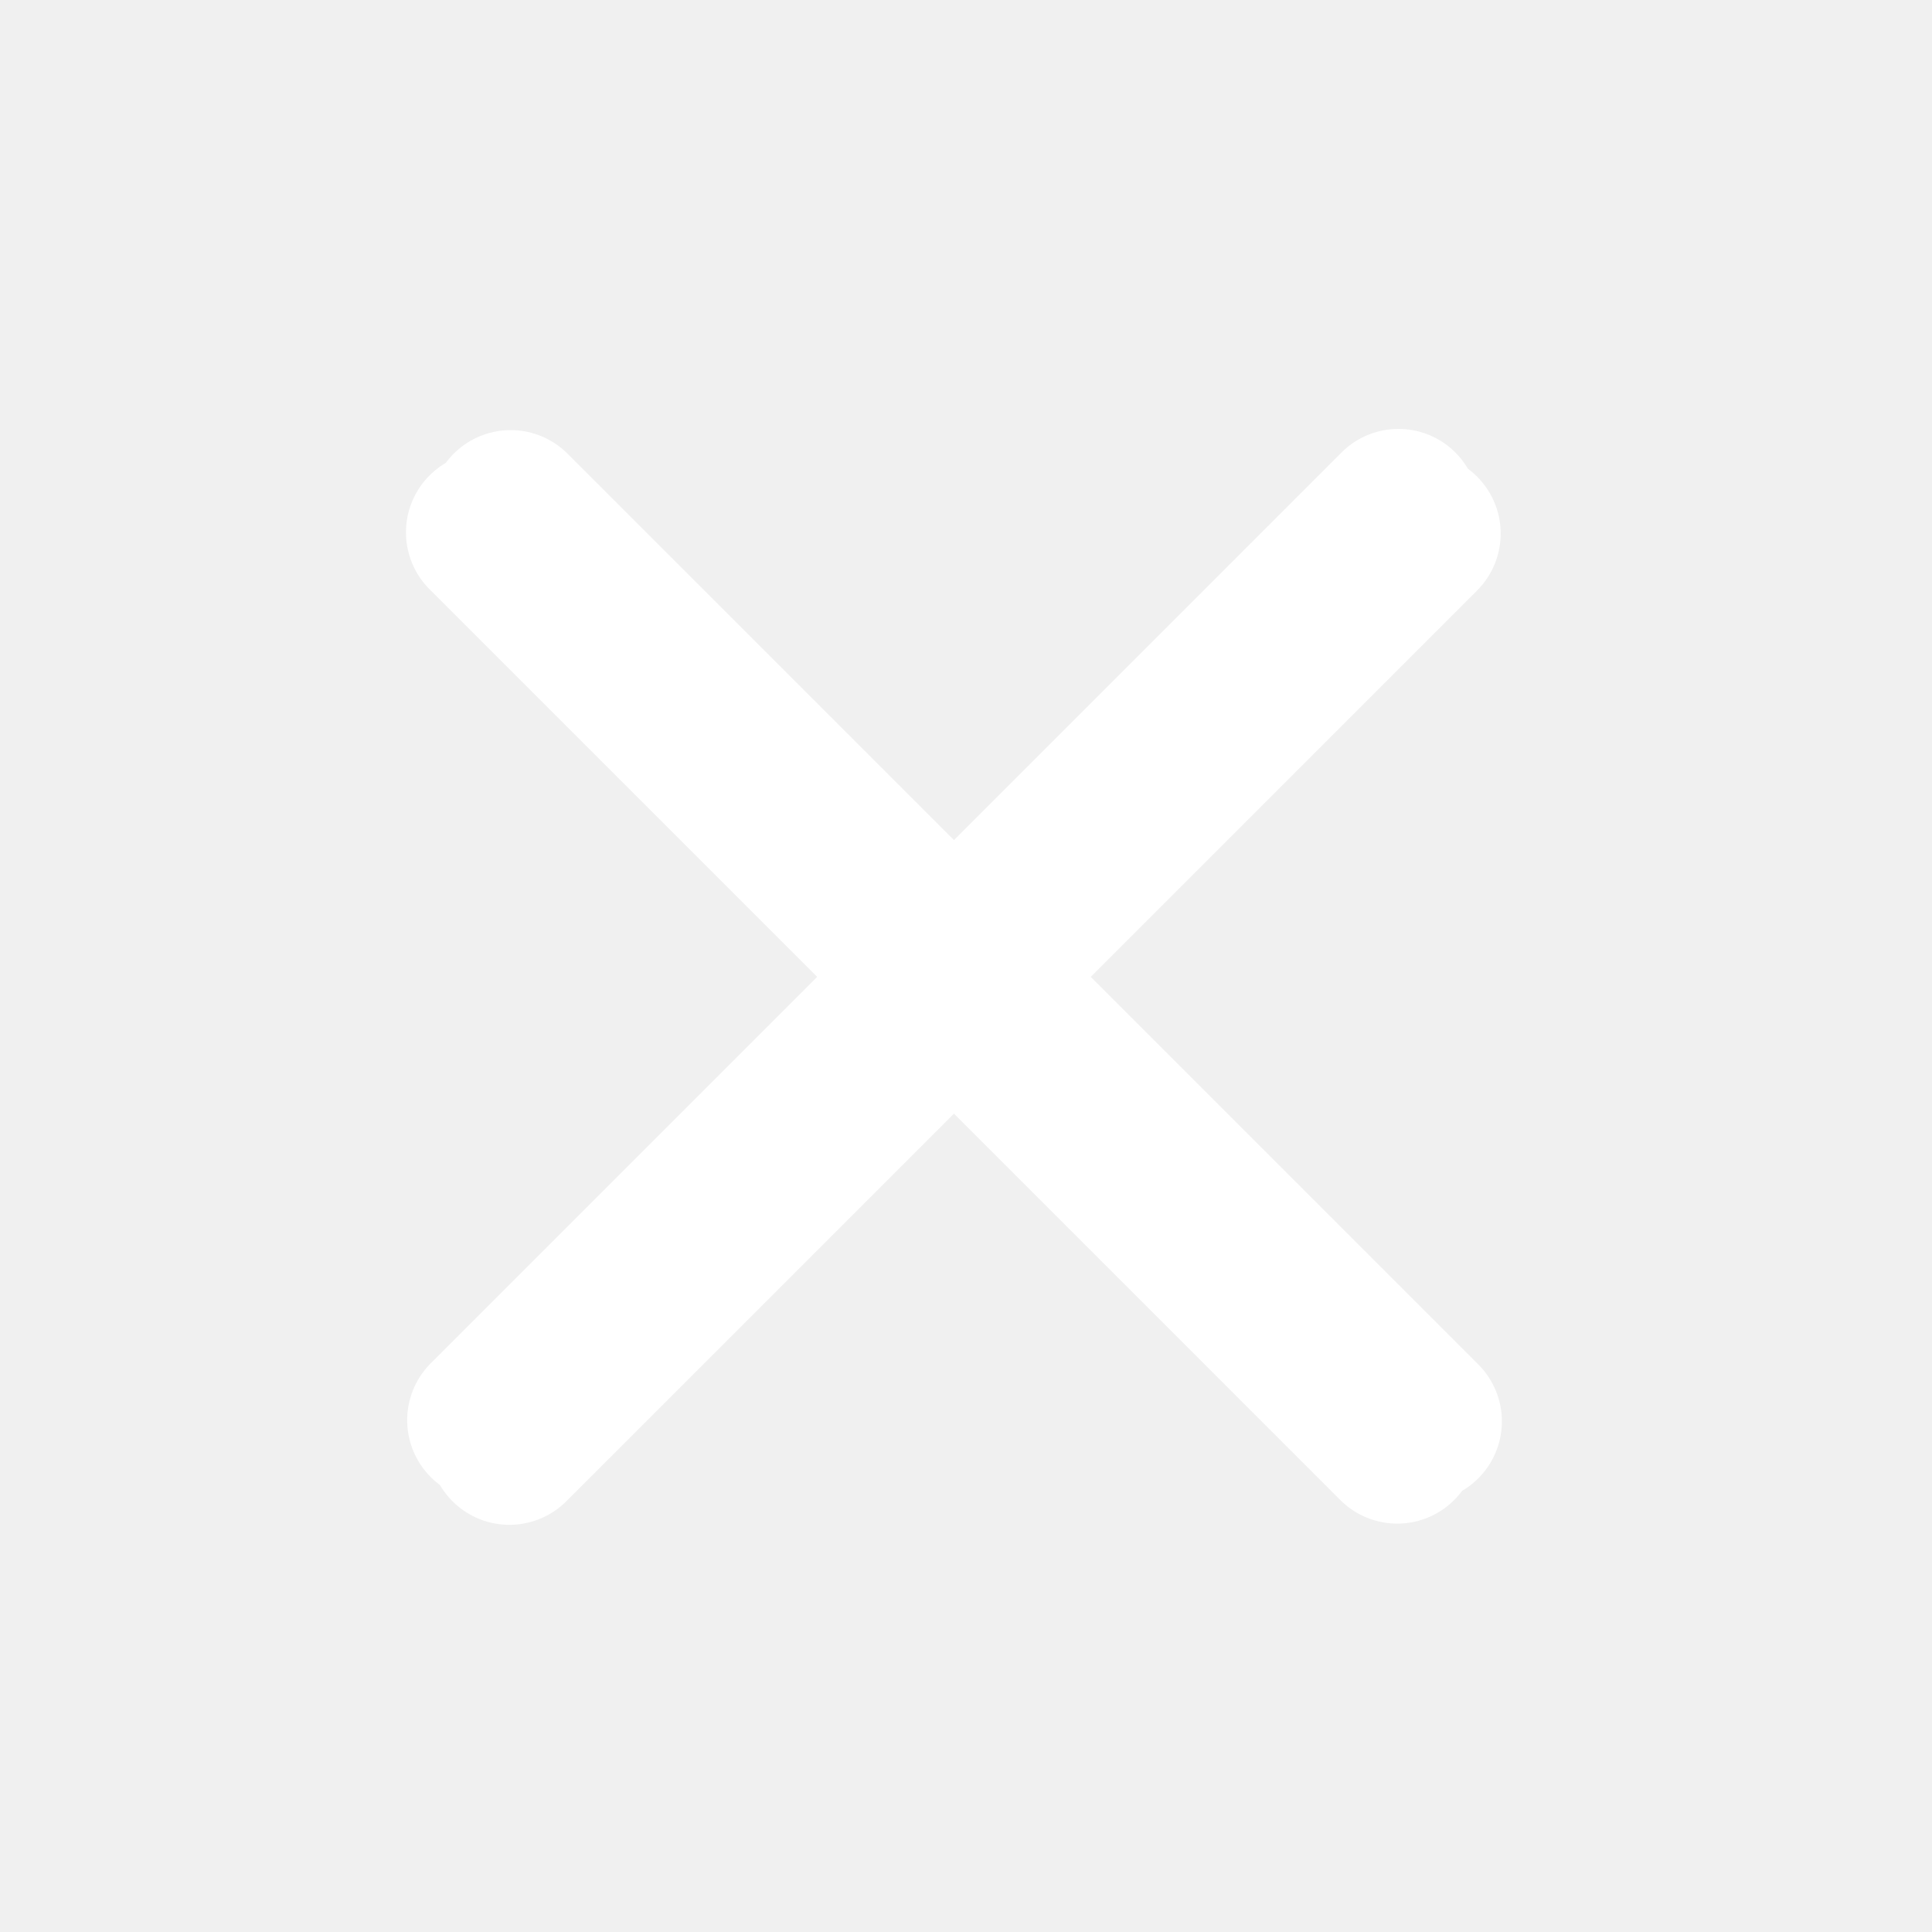
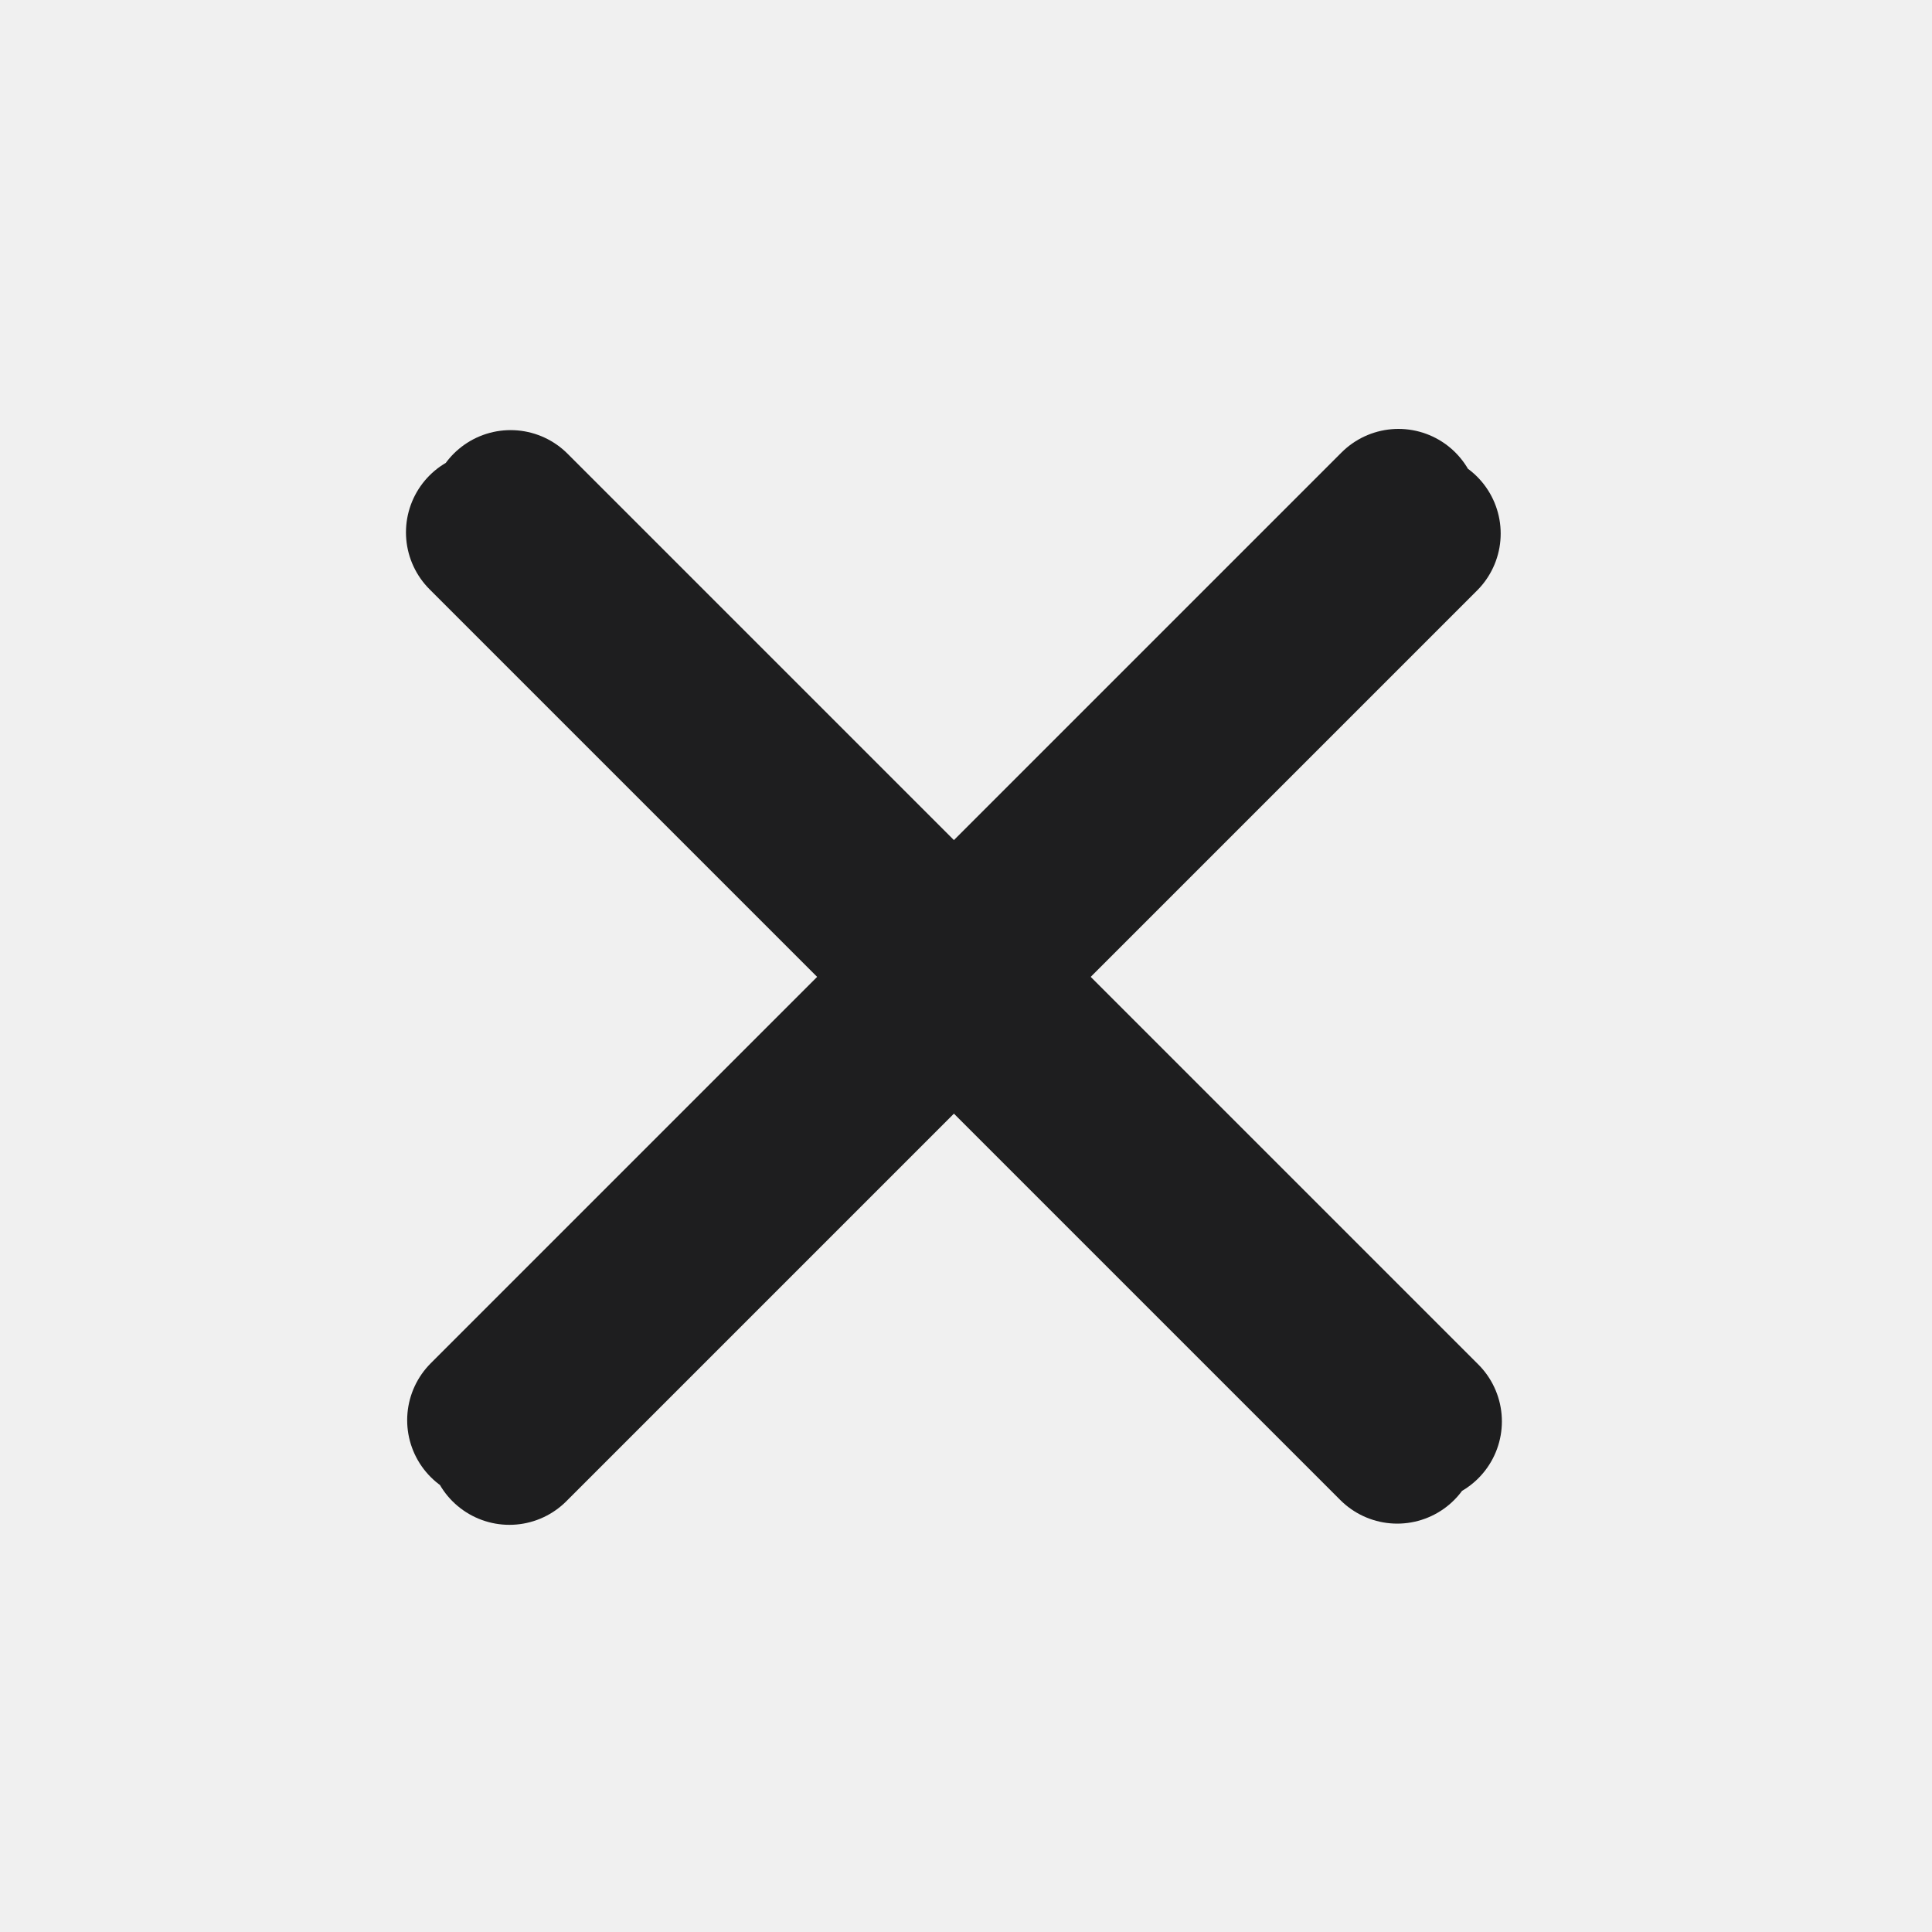
- <svg xmlns="http://www.w3.org/2000/svg" fill="none" height="800" viewBox="0 0 24 24" width="800">
-   <g fill="#fff" stroke="#fff" stroke-linecap="round" stroke-linejoin="round" stroke-width="2">
+ <svg xmlns="http://www.w3.org/2000/svg" viewBox="0 0 24 24">
+   <g fill="#1e1e1f" stroke="#1e1e1f" stroke-linecap="round" stroke-linejoin="round" stroke-width="2">
    <path d="m6.343 6.343 11.314 11.314m-11.614-11.044 11.314 11.314" />
    <path d="m6.058 17.642 11.314-11.314m-11.044 11.614 11.314-11.314" />
  </g>
</svg>
